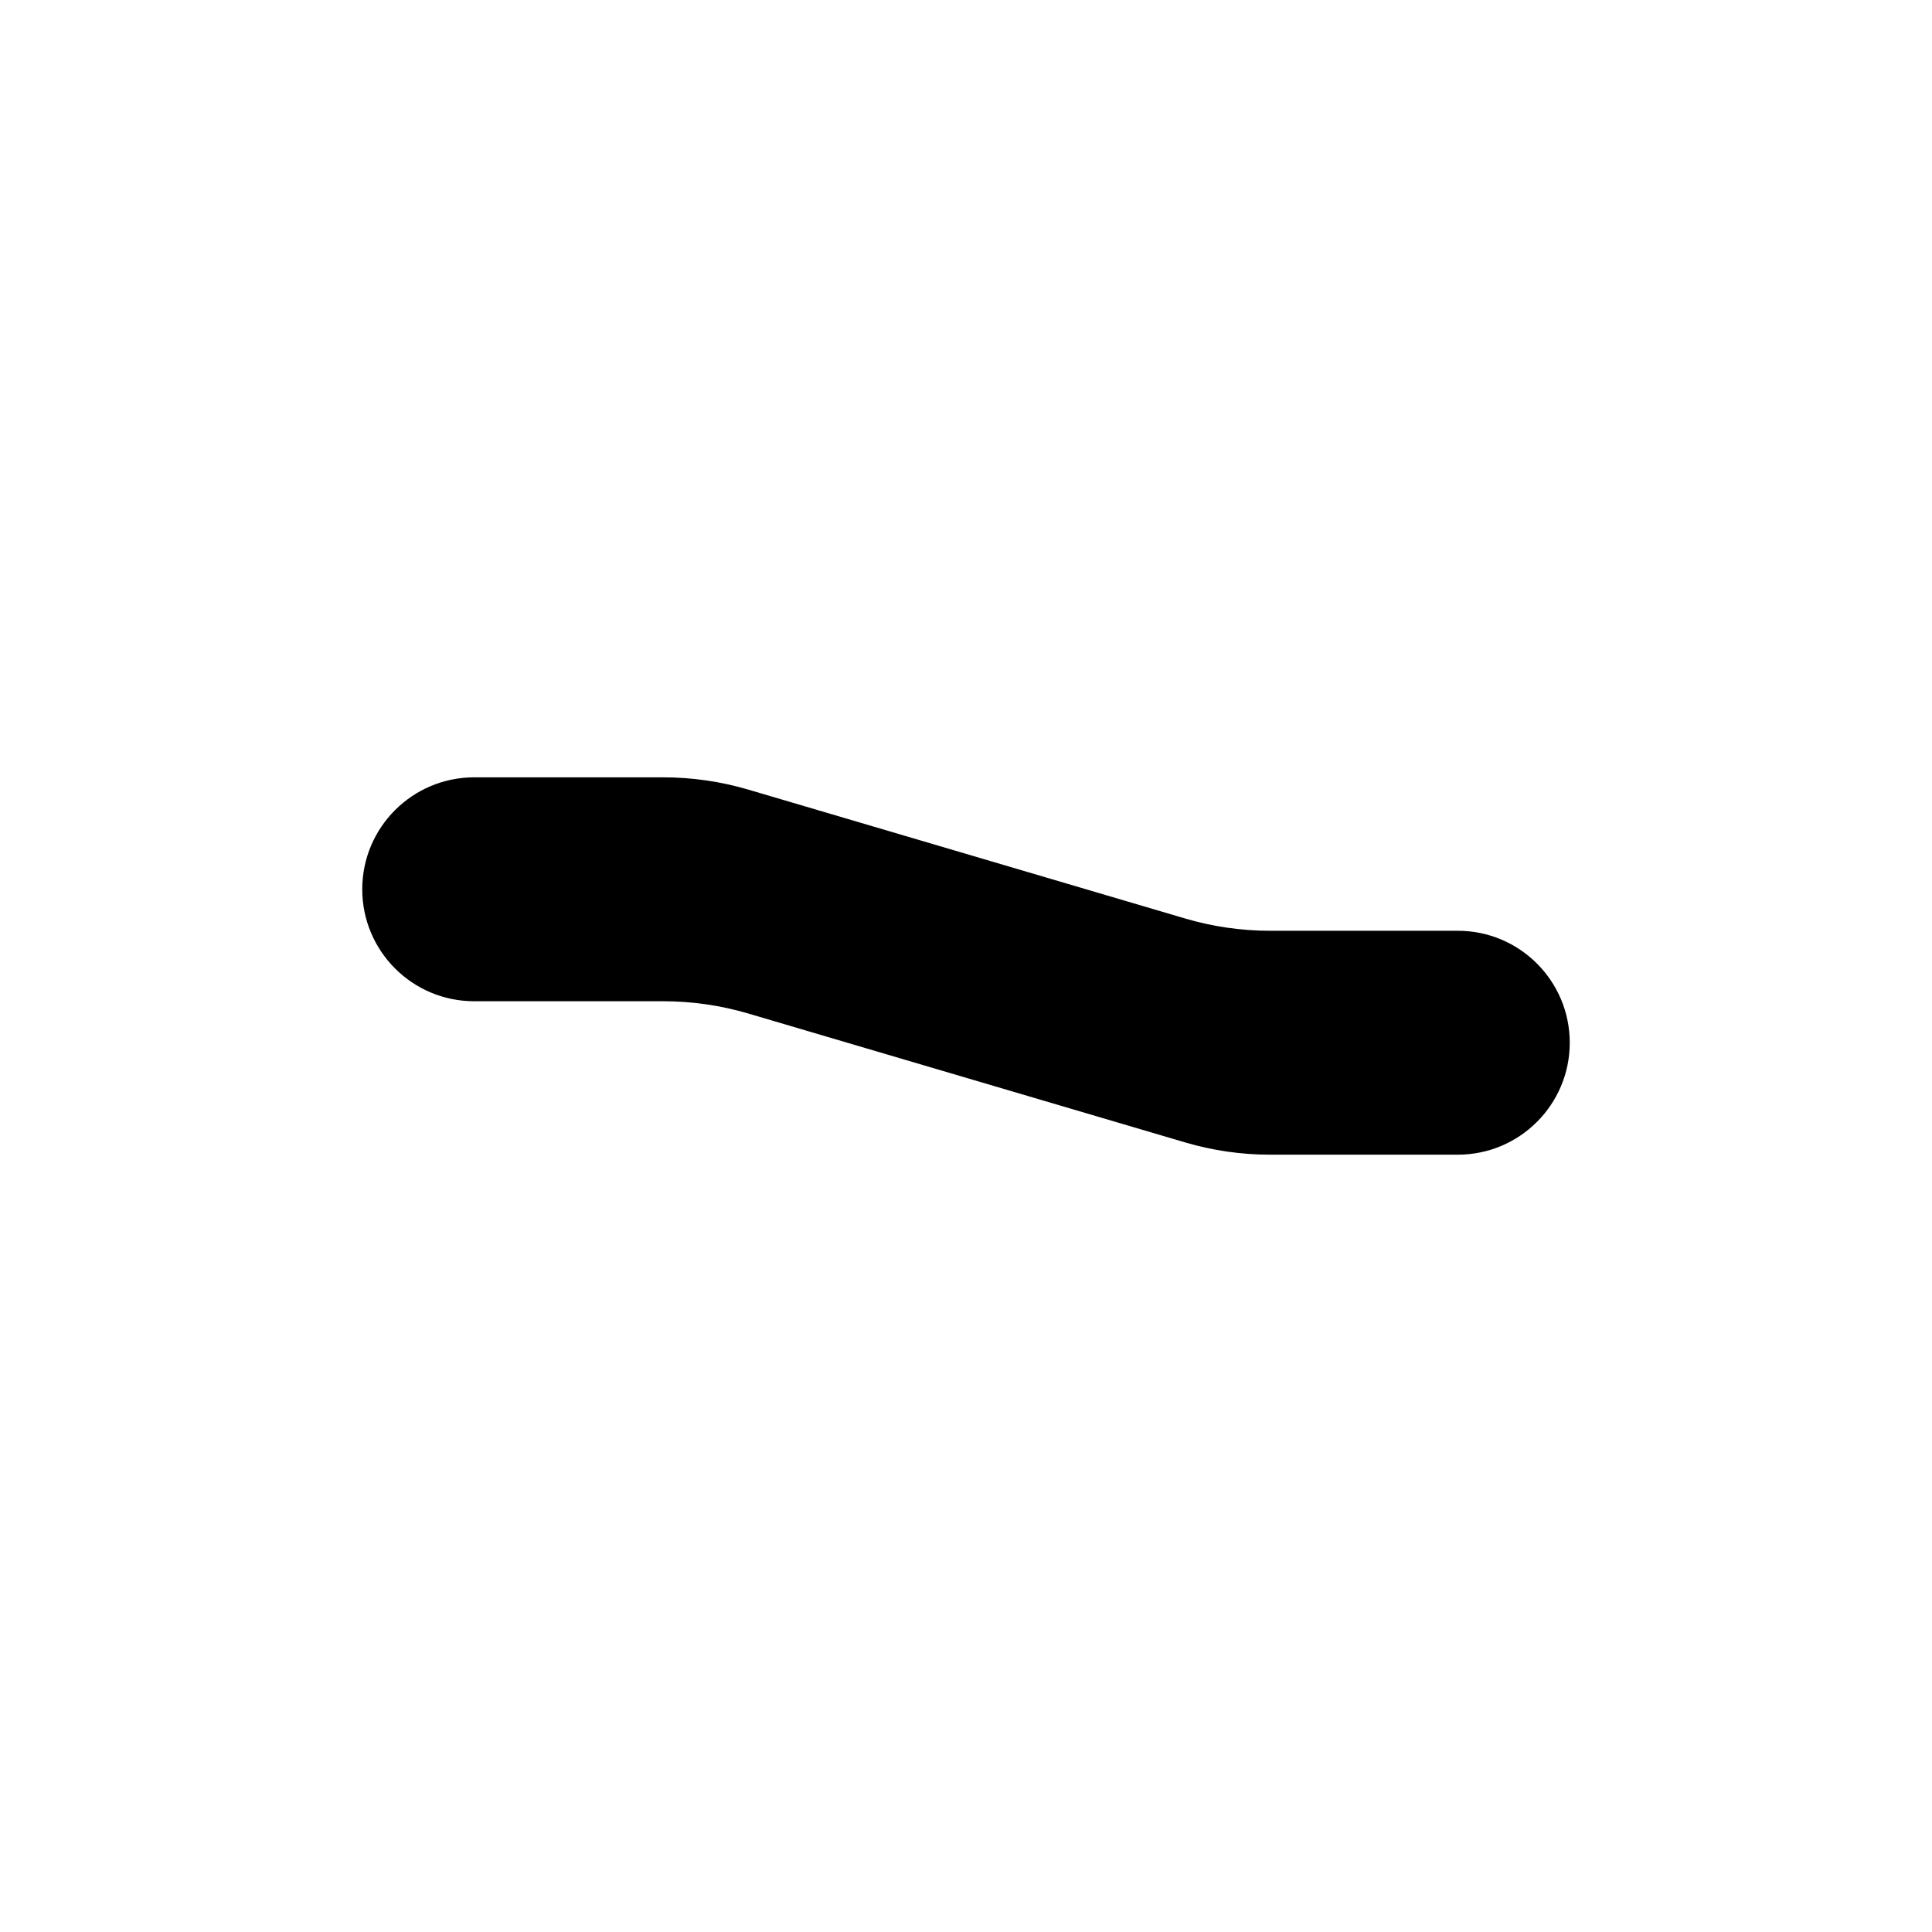
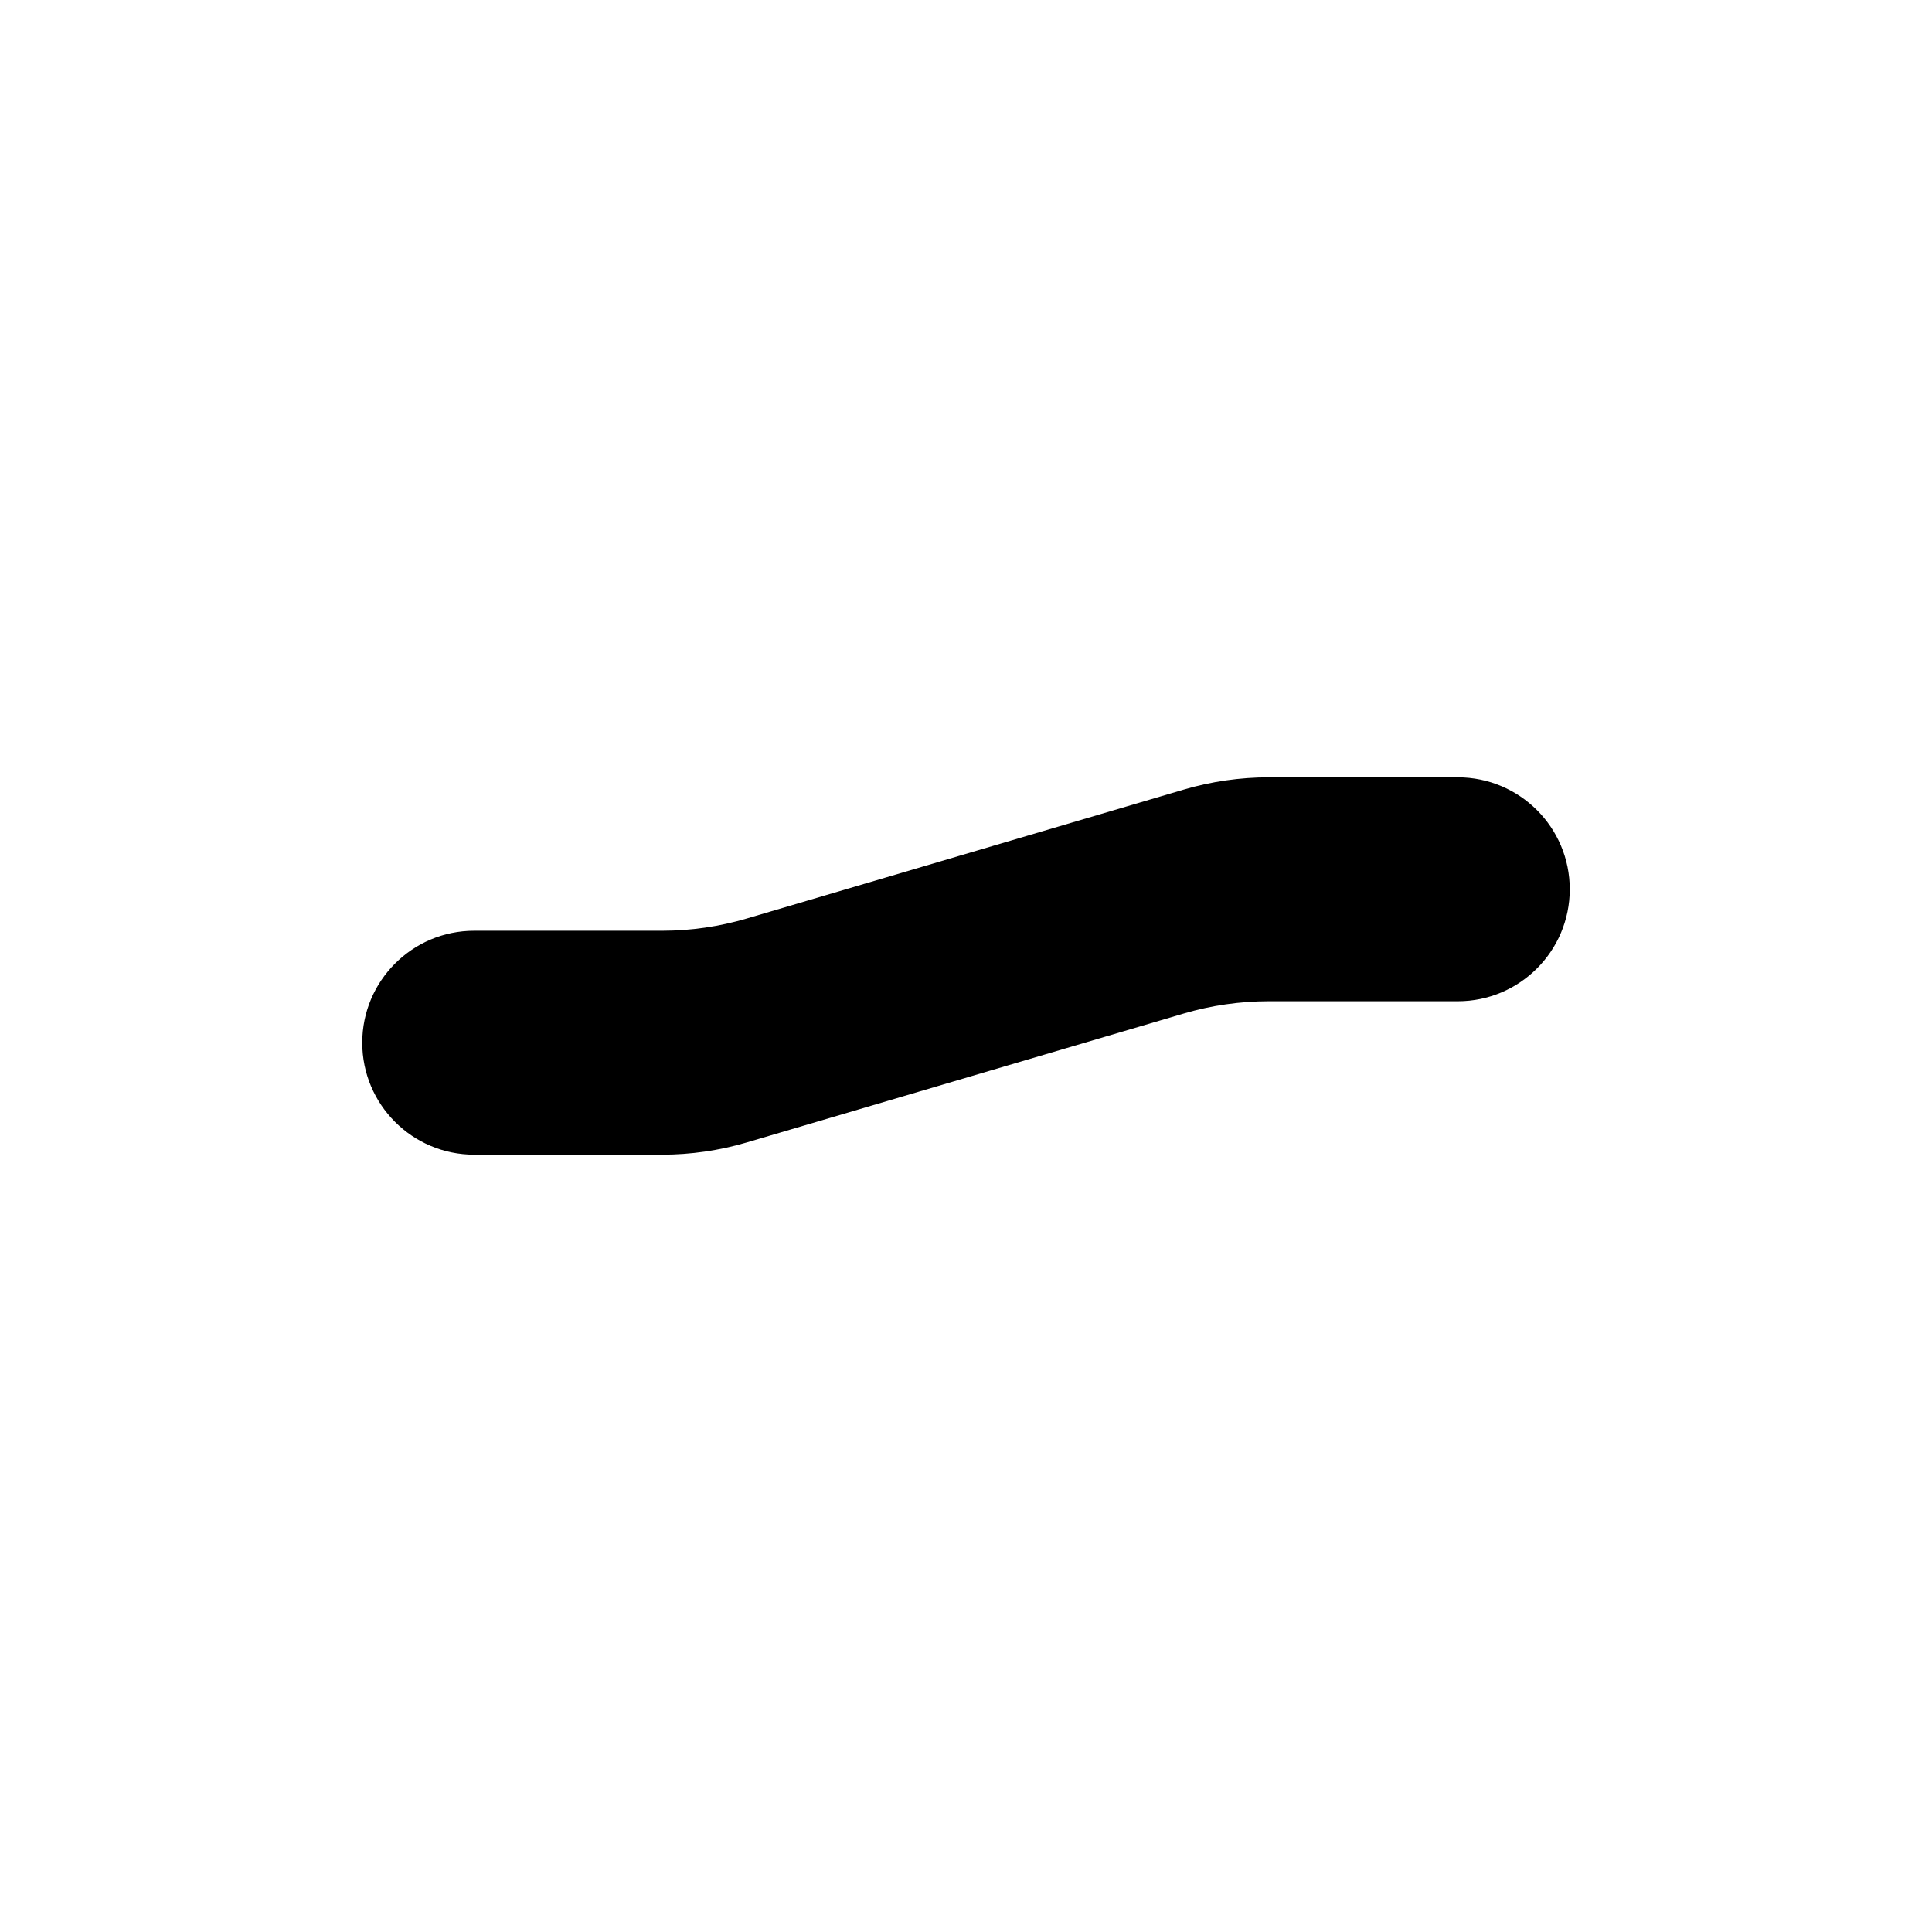
<svg xmlns="http://www.w3.org/2000/svg" width="1024" height="1024" viewBox="0 0 1024 1024" fill="none">
-   <path d="M192 471.339C192 438.567 218.567 412 251.339 412H351.505C366.786 412 381.988 414.196 396.644 418.52L628.172 486.832C642.769 491.139 657.91 493.326 673.13 493.326H772.661C805.433 493.326 832 519.893 832 552.665C832 585.437 805.433 612.004 772.661 612.004H673.13C657.91 612.004 642.769 609.817 628.172 605.51L396.644 537.198C381.988 532.874 366.786 530.678 351.505 530.678H251.339C218.567 530.678 192 504.111 192 471.339Z" fill="black" />
+   <path d="M832 471.339 C832 438.567 805.433 412 772.661 412 H672.495 C657.214 412 642.012 414.196 627.356 418.52 L395.828 486.832 C381.231 491.139 366.09 493.326 350.87 493.326 H251.339 C218.567 493.326 192 519.893 192 552.665 C192 585.437 218.567 612.004 251.339 612.004 H350.87 C366.09 612.004 381.231 609.817 395.828 605.51 L627.356 537.198 C642.012 532.874 657.214 530.678 672.495 530.678 H772.661 C805.433 530.678 832 504.111 832 471.339 Z" fill="black" />
</svg>
